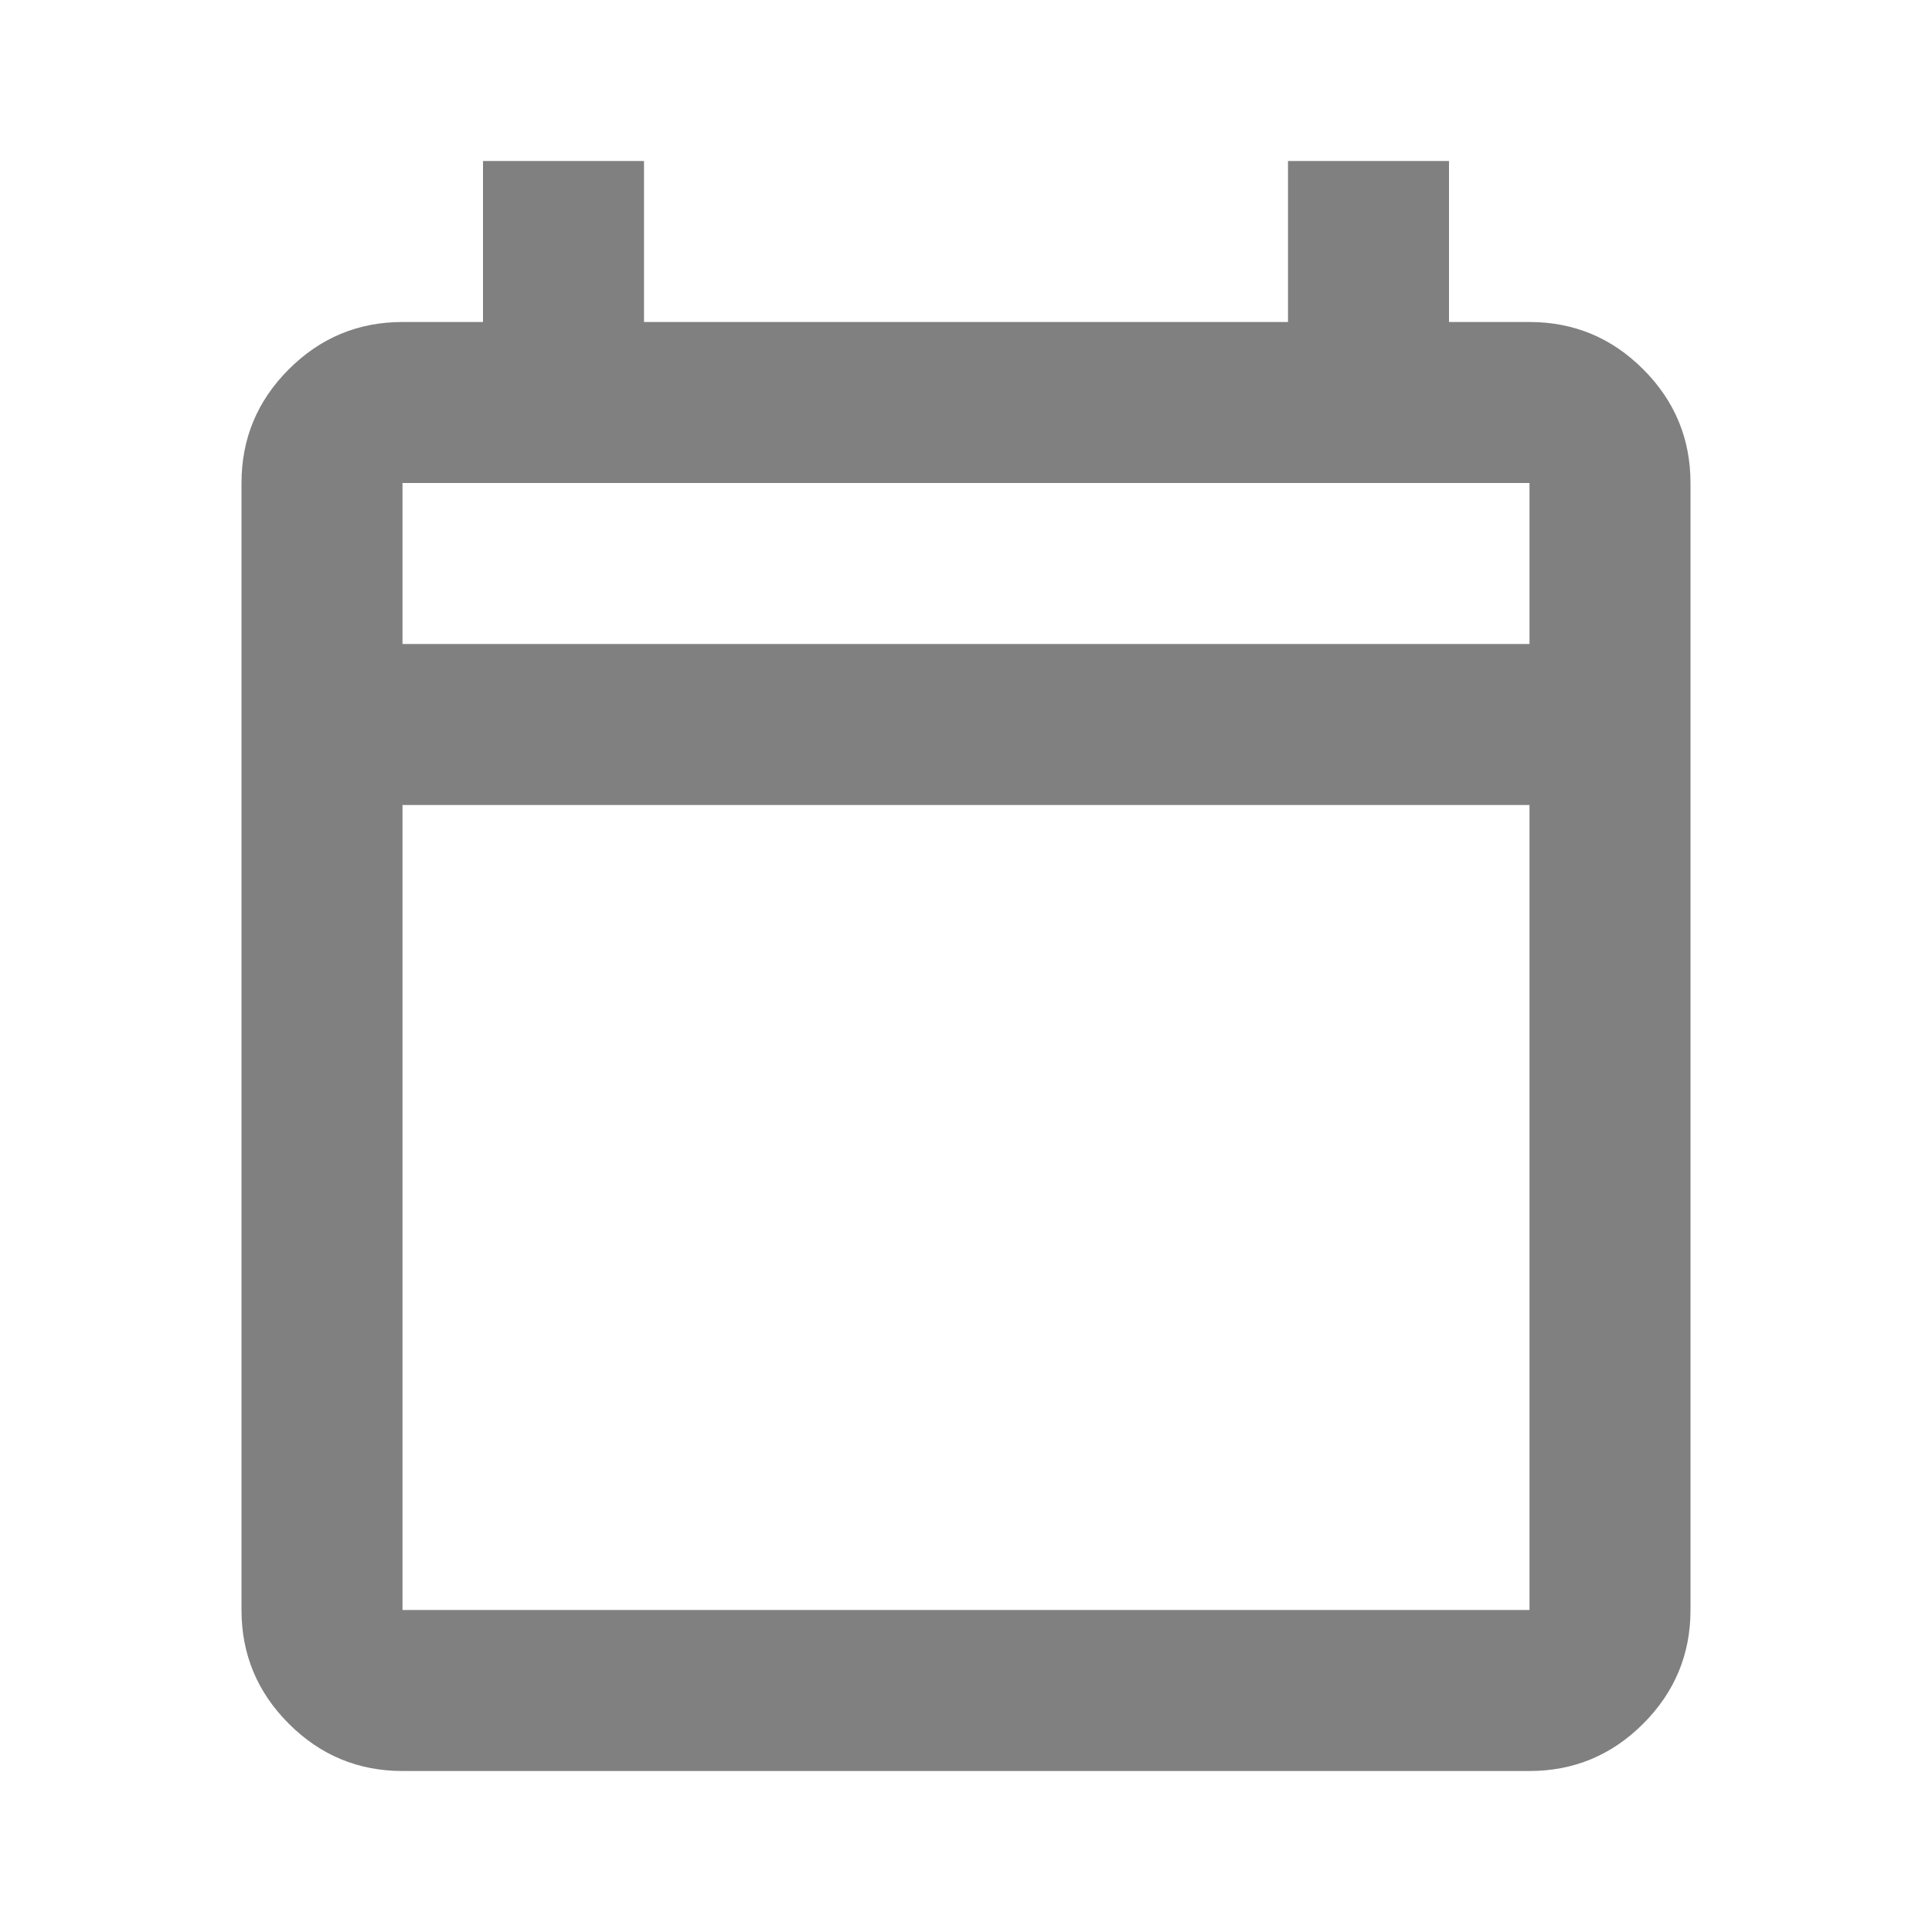
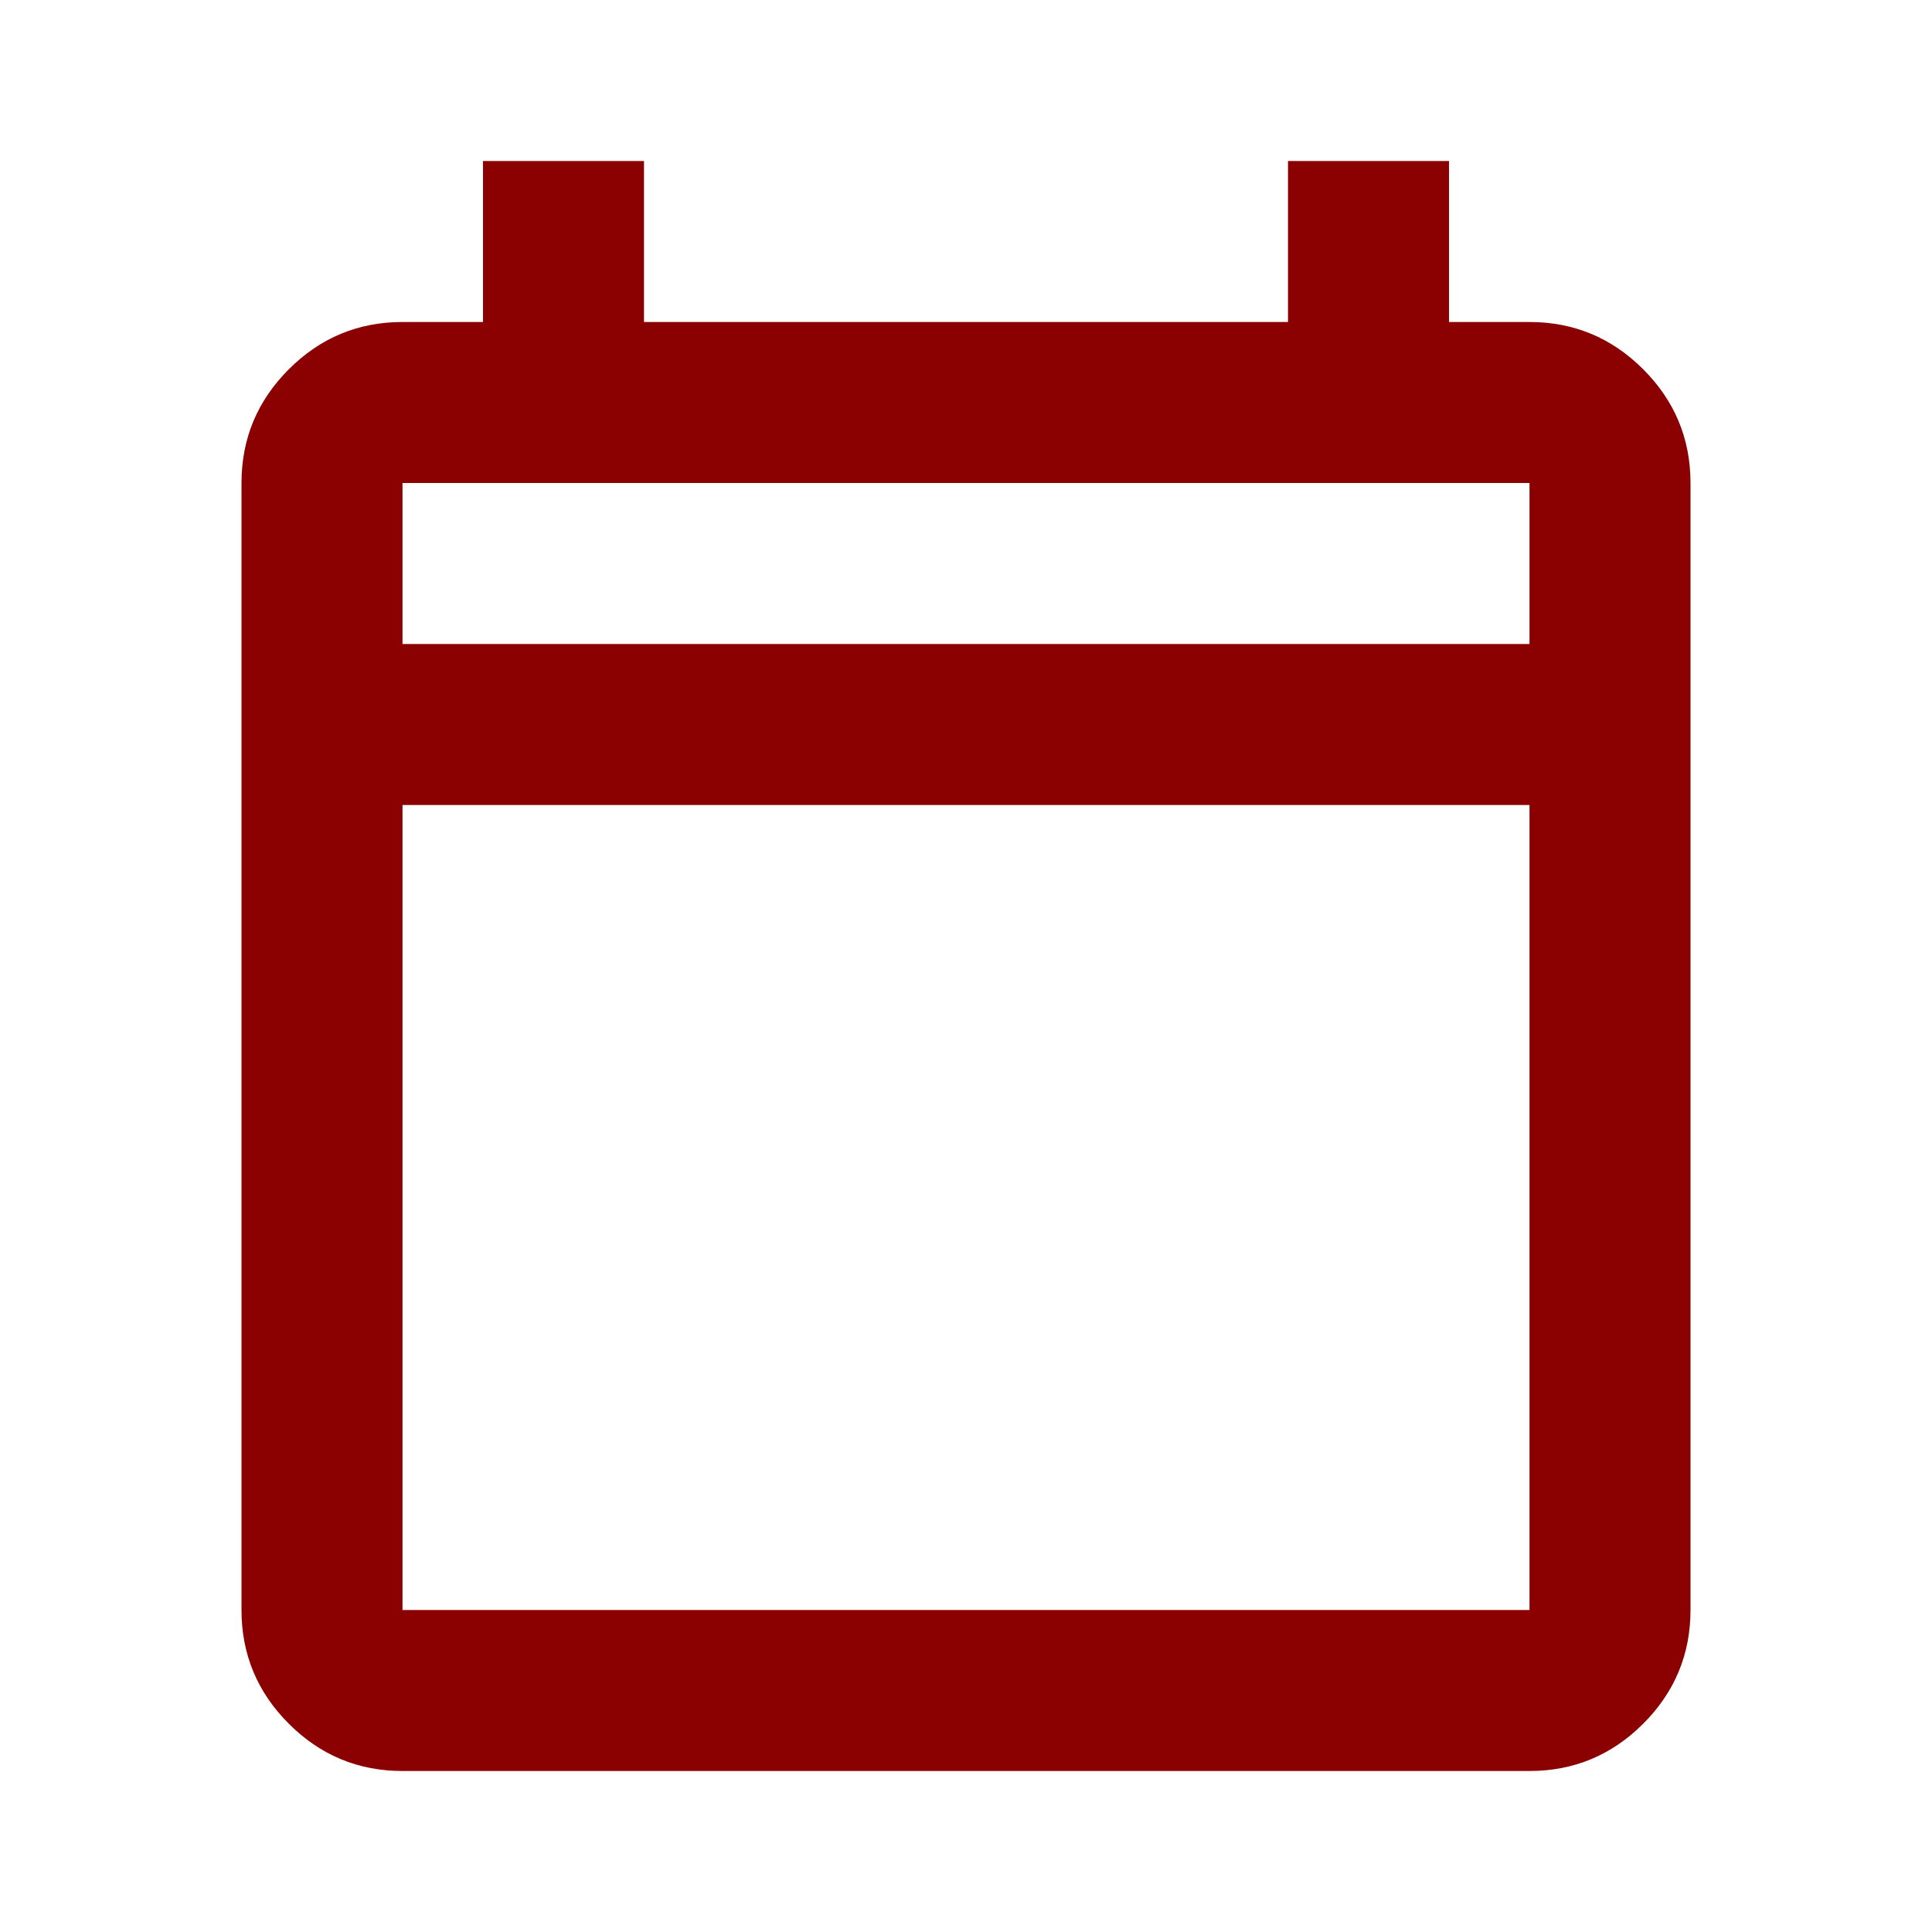
- <svg xmlns="http://www.w3.org/2000/svg" height="24px" viewBox="0 -960 960 960" width="24px" fill="gray">
+ <svg xmlns="http://www.w3.org/2000/svg" height="24px" viewBox="0 -960 960 960" width="24px" fill="darkred">
  <path d="M200-80q-33 0-56.5-23.5T120-160v-560q0-33 23.5-56.5T200-800h40v-80h80v80h320v-80h80v80h40q33 0 56.5 23.5T840-720v560q0 33-23.5 56.5T760-80H200Zm0-80h560v-400H200v400Zm0-480h560v-80H200v80Zm0 0v-80 80Z" />
</svg>
